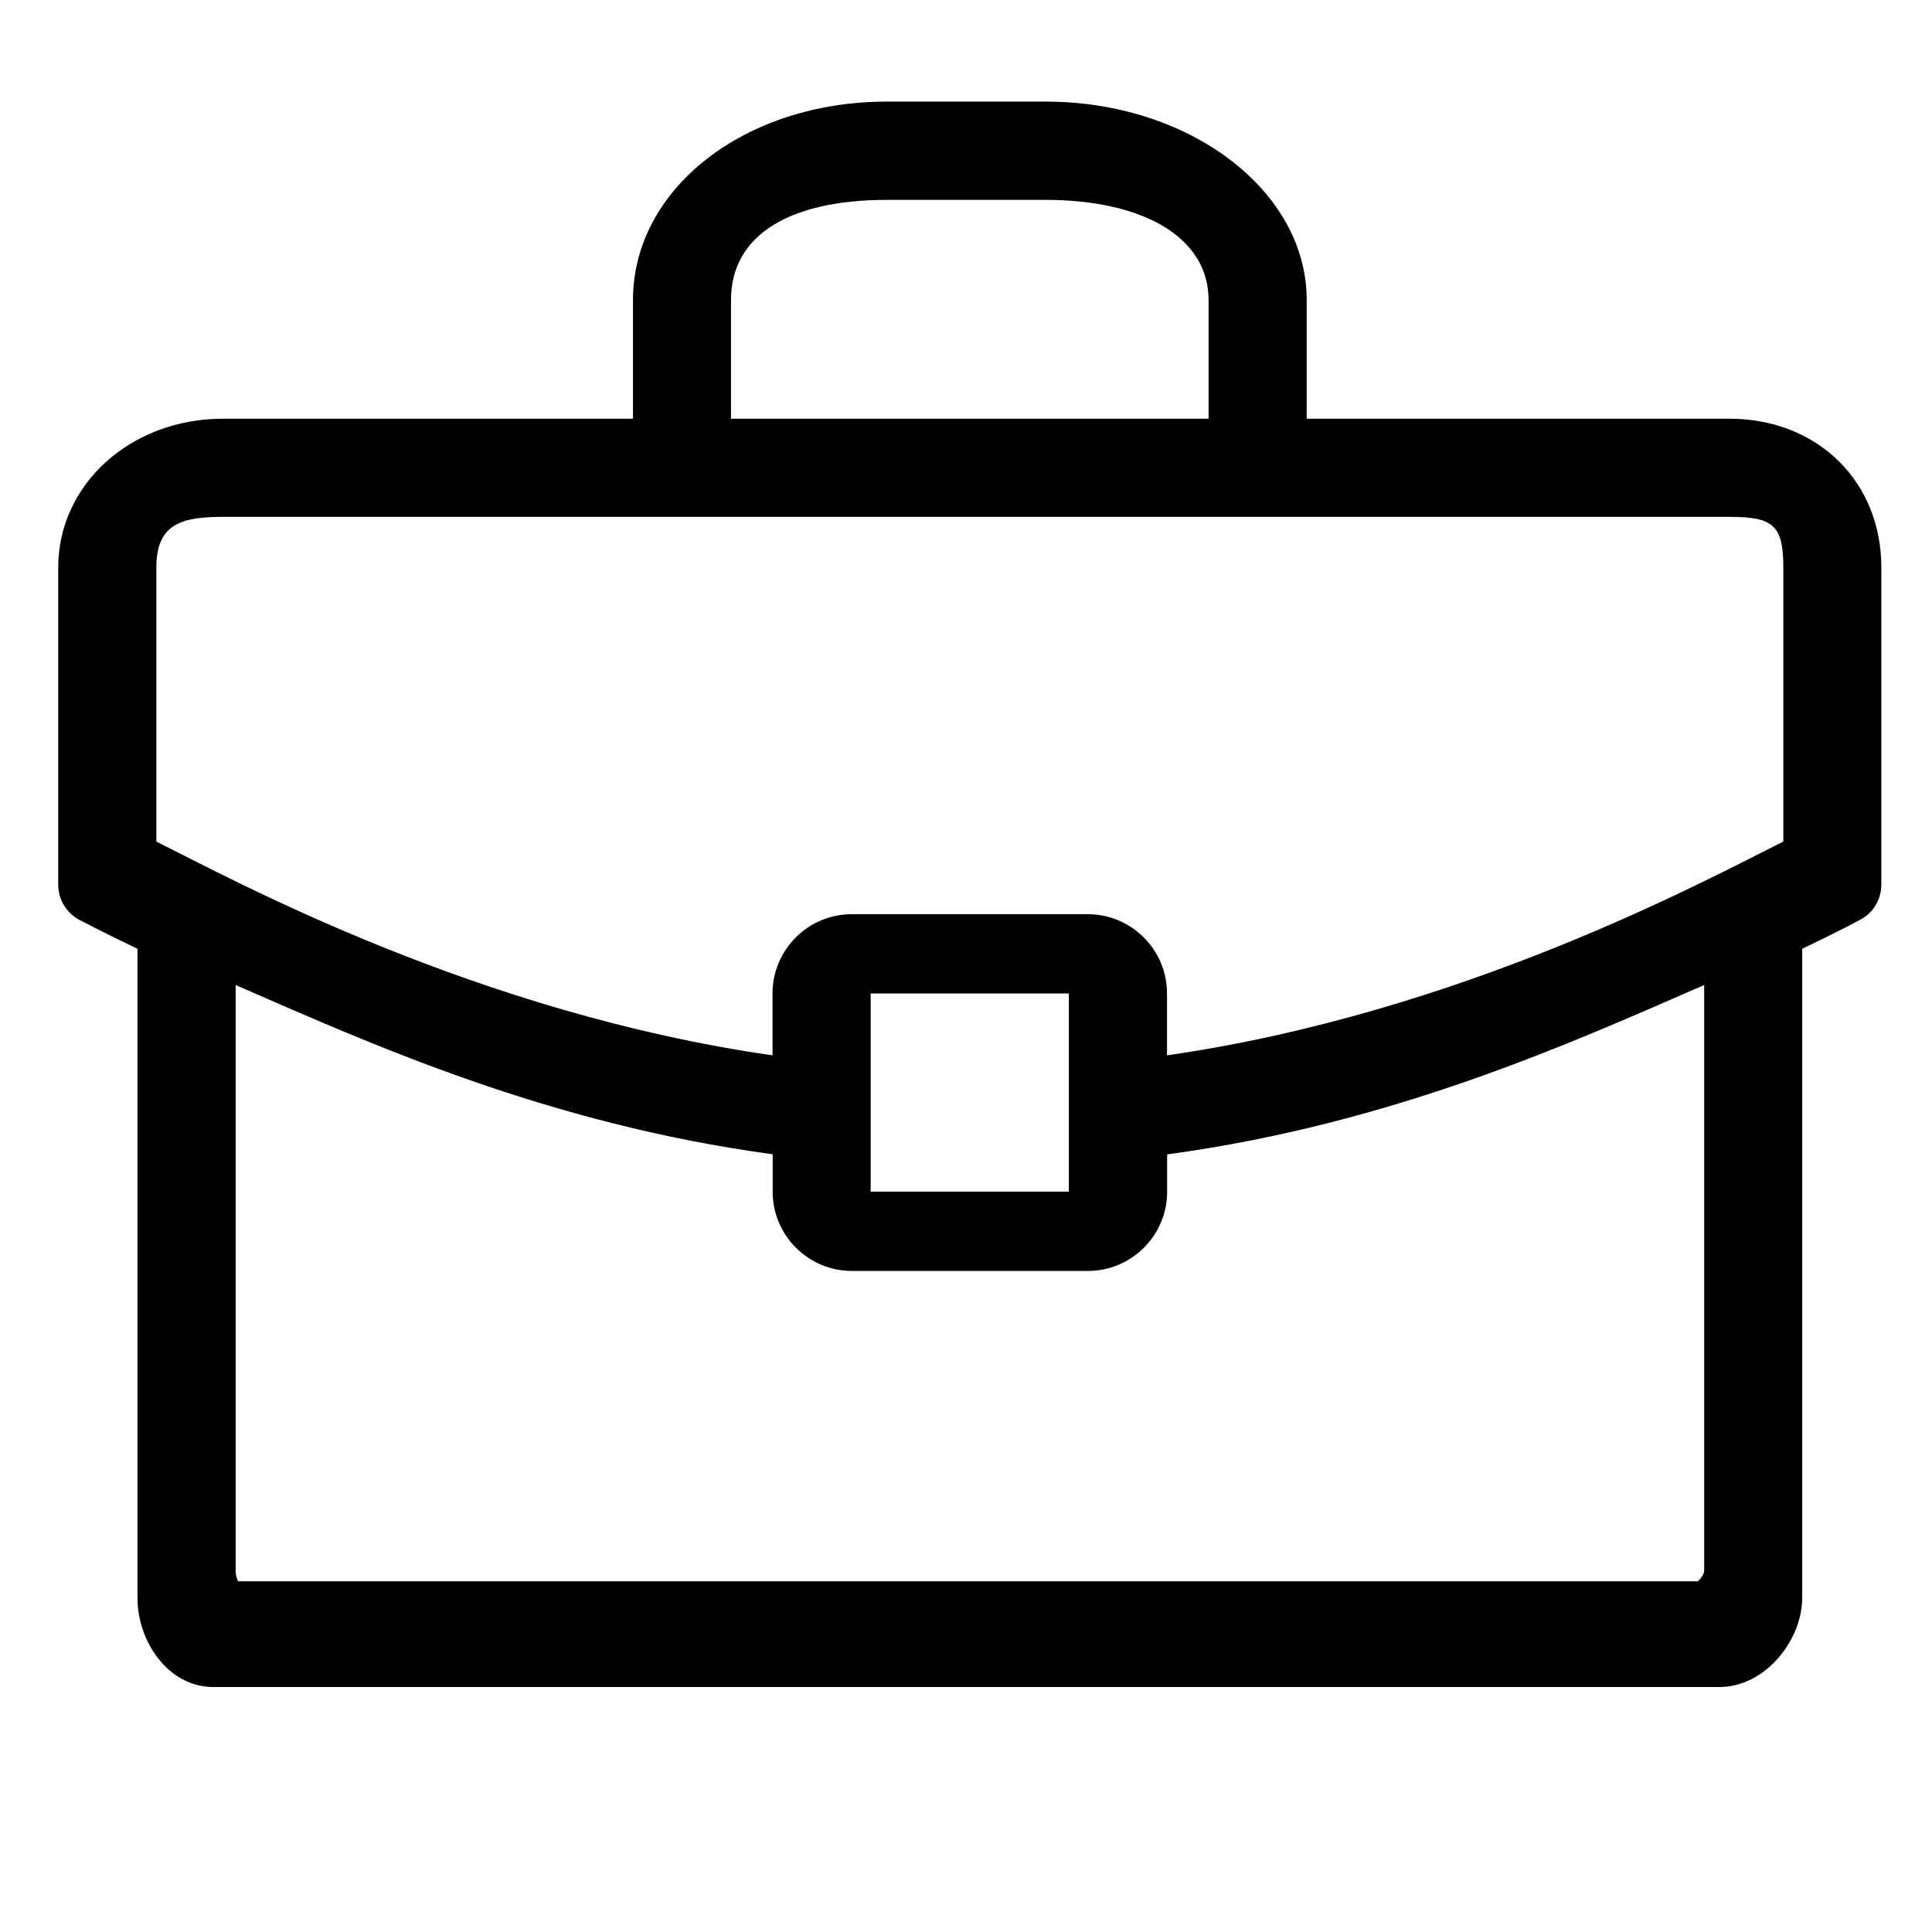
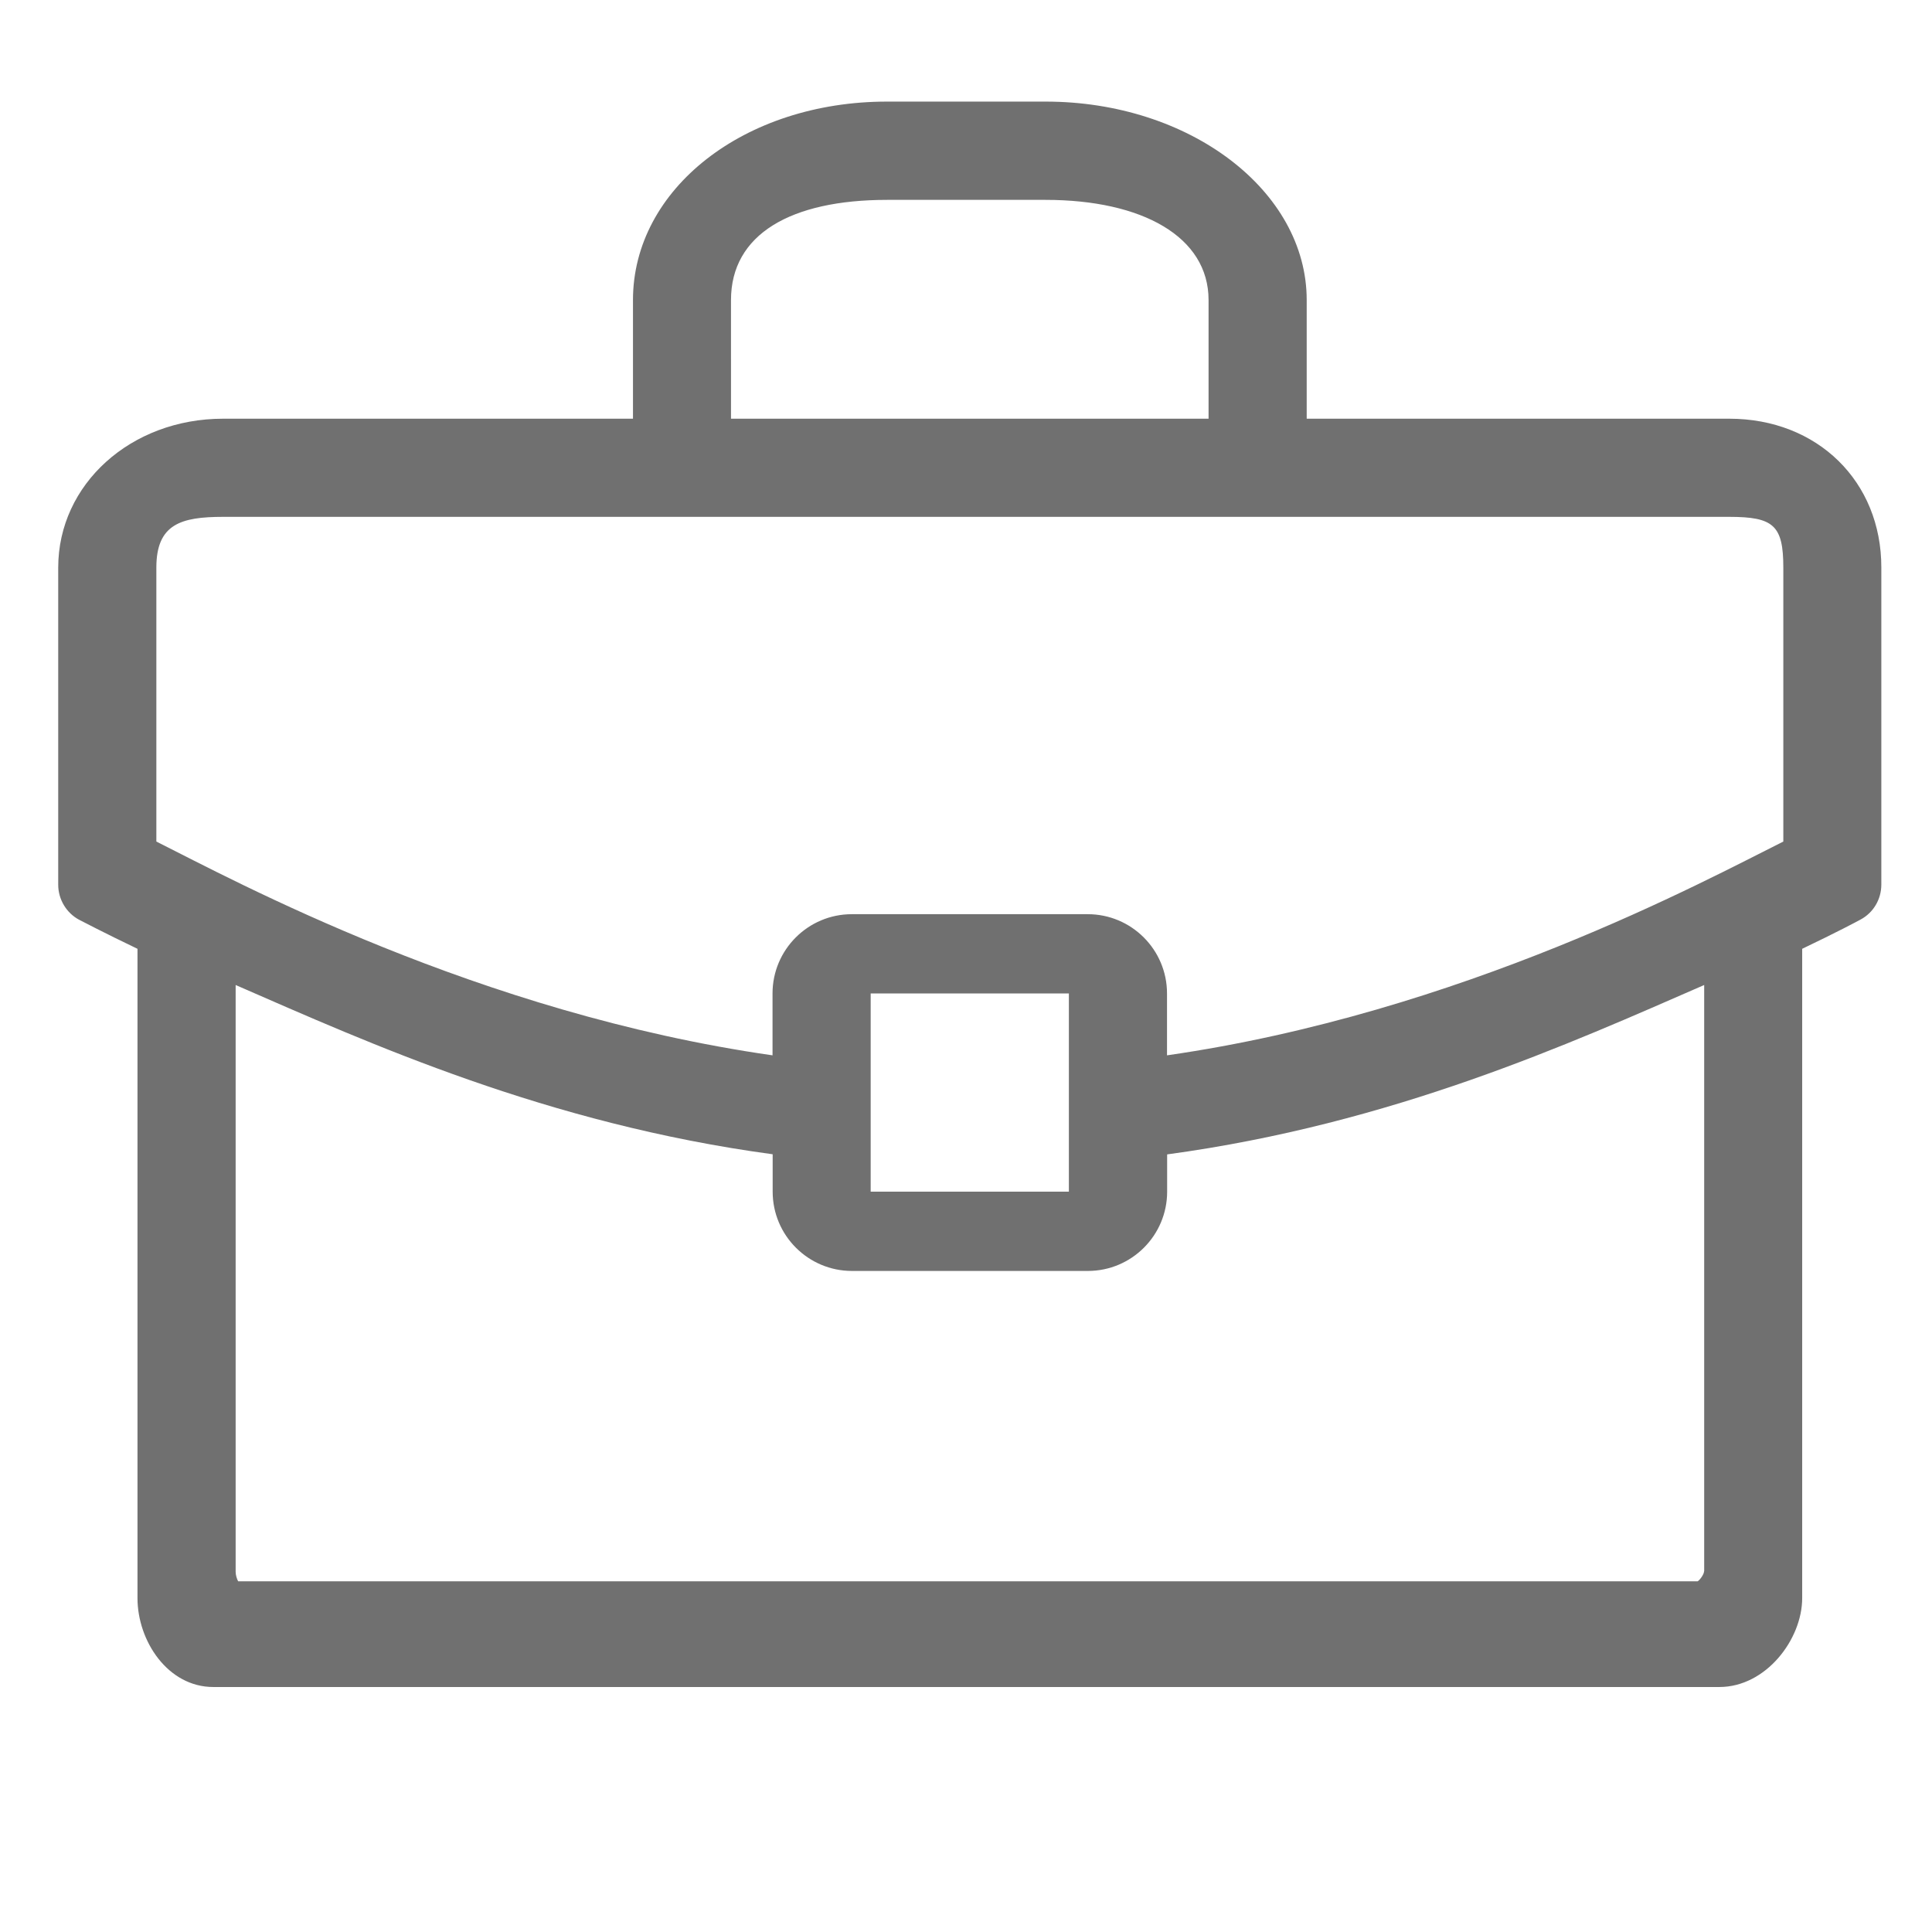
- <svg xmlns="http://www.w3.org/2000/svg" t="1553835335857" class="icon" style="" viewBox="0 0 1024 1024" version="1.1" p-id="4909" width="16" height="16">
+ <svg xmlns="http://www.w3.org/2000/svg" t="1553837930917" class="icon" style="" viewBox="0 0 1024 1024" version="1.1" p-id="6824" width="16" height="16">
  <defs>
    <style type="text/css" />
  </defs>
-   <path d="M916.54 221.922 692.58 221.922 692.58 159.036c0-57.988-62.048-105.188-138.382-105.188L470.16 53.848c-75.56 0-134.67 46.222-134.67 105.188l0 62.886L118.254 221.922c-48.952 0-87.4 34.736-87.4 78.926l0 68.14 0 52.526 0 47.408c0 7.704 4.274 14.918 11.066 18.56 1.822 0.908 12.818 6.722 30.952 15.404L72.872 847.02c0 22.76 16.108 47.13 40.2 47.13l798.216 0c24.722 0 43.908-25.278 43.908-47.13L955.196 502.886c18.14-8.682 29.136-14.496 30.882-15.472 6.866-3.644 11.066-10.788 11.066-18.562l0-47.338 0-52.526 0-68.14C997.214 255.118 963.25 221.922 916.54 221.922M387.442 159.036c0-34.806 31.594-53.1 82.716-53.1l83.97 0c51.336 0 86.436 19.556 86.436 53.1l0 62.886-253.12 0L387.442 159.036 387.442 159.036zM903.18 832.812c0 1.47-1.89 4.27-3.366 5.322L126.226 838.134c-0.7-1.33-1.33-3.29-1.33-5.112L124.896 522.078c70.87 30.884 164.882 73.53 284.634 89.708l0 19.818c0 23.182 18.84 42.022 42.018 42.022l125.048 0c23.182 0 42.016-18.838 42.016-42.022l0-19.748c119.758-16.248 213.766-58.894 284.64-89.778l0 310.734L903.18 832.812zM461.476 631.604l0-105.042 105.048 0 0 105.042L461.476 631.604 461.476 631.604zM945.196 446.04c-41.178 20.516-170.418 90.83-326.656 113.308l0-32.786c0-23.182-18.84-42.022-42.018-42.022l-125.048 0c-23.178 0-42.018 18.84-42.018 42.022l0 32.786c-156.168-22.338-285.408-92.722-326.586-113.308l0-26.526 0-50.526 0-68.14c0-23.108 13.114-26.904 35.382-26.904L916.54 273.944c23.462 0 28.656 4.494 28.656 26.904l0 68.14 0 42.526L945.196 446.04 945.196 446.04z" p-id="4910" />
+   <path d="M916.54 221.922 692.58 221.922 692.58 159.036c0-57.988-62.048-105.188-138.382-105.188L470.16 53.848c-75.56 0-134.67 46.222-134.67 105.188l0 62.886L118.254 221.922c-48.952 0-87.4 34.736-87.4 78.926l0 68.14 0 52.526 0 47.408c0 7.704 4.274 14.918 11.066 18.56 1.822 0.908 12.818 6.722 30.952 15.404L72.872 847.02c0 22.76 16.108 47.13 40.2 47.13l798.216 0c24.722 0 43.908-25.278 43.908-47.13L955.196 502.886c18.14-8.682 29.136-14.496 30.882-15.472 6.866-3.644 11.066-10.788 11.066-18.562l0-47.338 0-52.526 0-68.14C997.214 255.118 963.25 221.922 916.54 221.922M387.442 159.036c0-34.806 31.594-53.1 82.716-53.1l83.97 0c51.336 0 86.436 19.556 86.436 53.1l0 62.886-253.12 0L387.442 159.036 387.442 159.036zM903.18 832.812c0 1.47-1.89 4.27-3.366 5.322L126.226 838.134c-0.7-1.33-1.33-3.29-1.33-5.112L124.896 522.078c70.87 30.884 164.882 73.53 284.634 89.708l0 19.818c0 23.182 18.84 42.022 42.018 42.022l125.048 0c23.182 0 42.016-18.838 42.016-42.022l0-19.748c119.758-16.248 213.766-58.894 284.64-89.778l0 310.734L903.18 832.812zM461.476 631.604l0-105.042 105.048 0 0 105.042L461.476 631.604 461.476 631.604zM945.196 446.04c-41.178 20.516-170.418 90.83-326.656 113.308l0-32.786c0-23.182-18.84-42.022-42.018-42.022l-125.048 0c-23.178 0-42.018 18.84-42.018 42.022l0 32.786c-156.168-22.338-285.408-92.722-326.586-113.308l0-26.526 0-50.526 0-68.14c0-23.108 13.114-26.904 35.382-26.904L916.54 273.944c23.462 0 28.656 4.494 28.656 26.904l0 68.14 0 42.526L945.196 446.04 945.196 446.04z" p-id="6825" fill="#707070" />
</svg>
